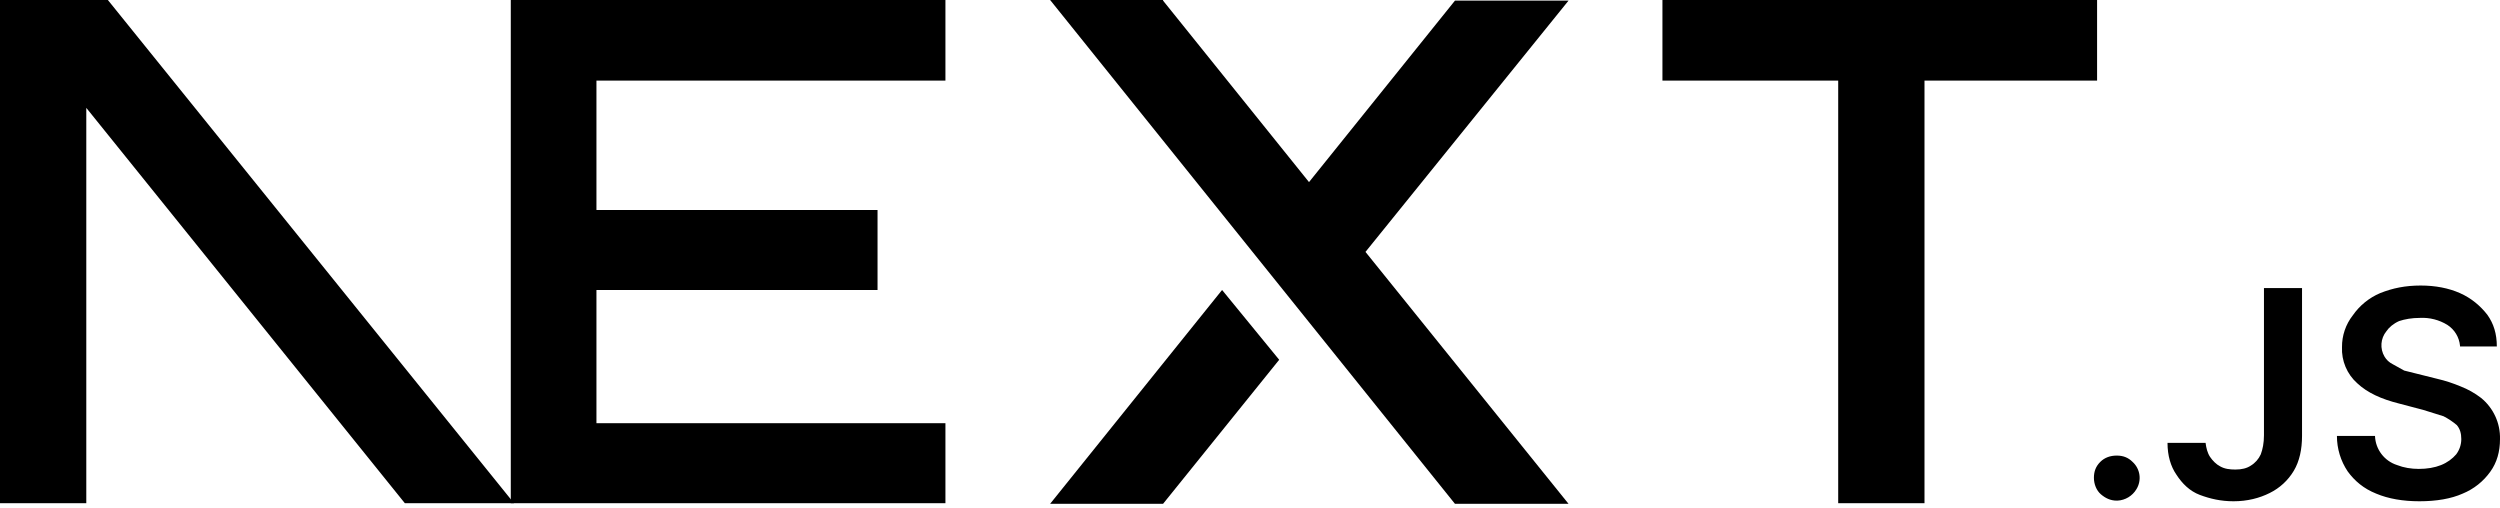
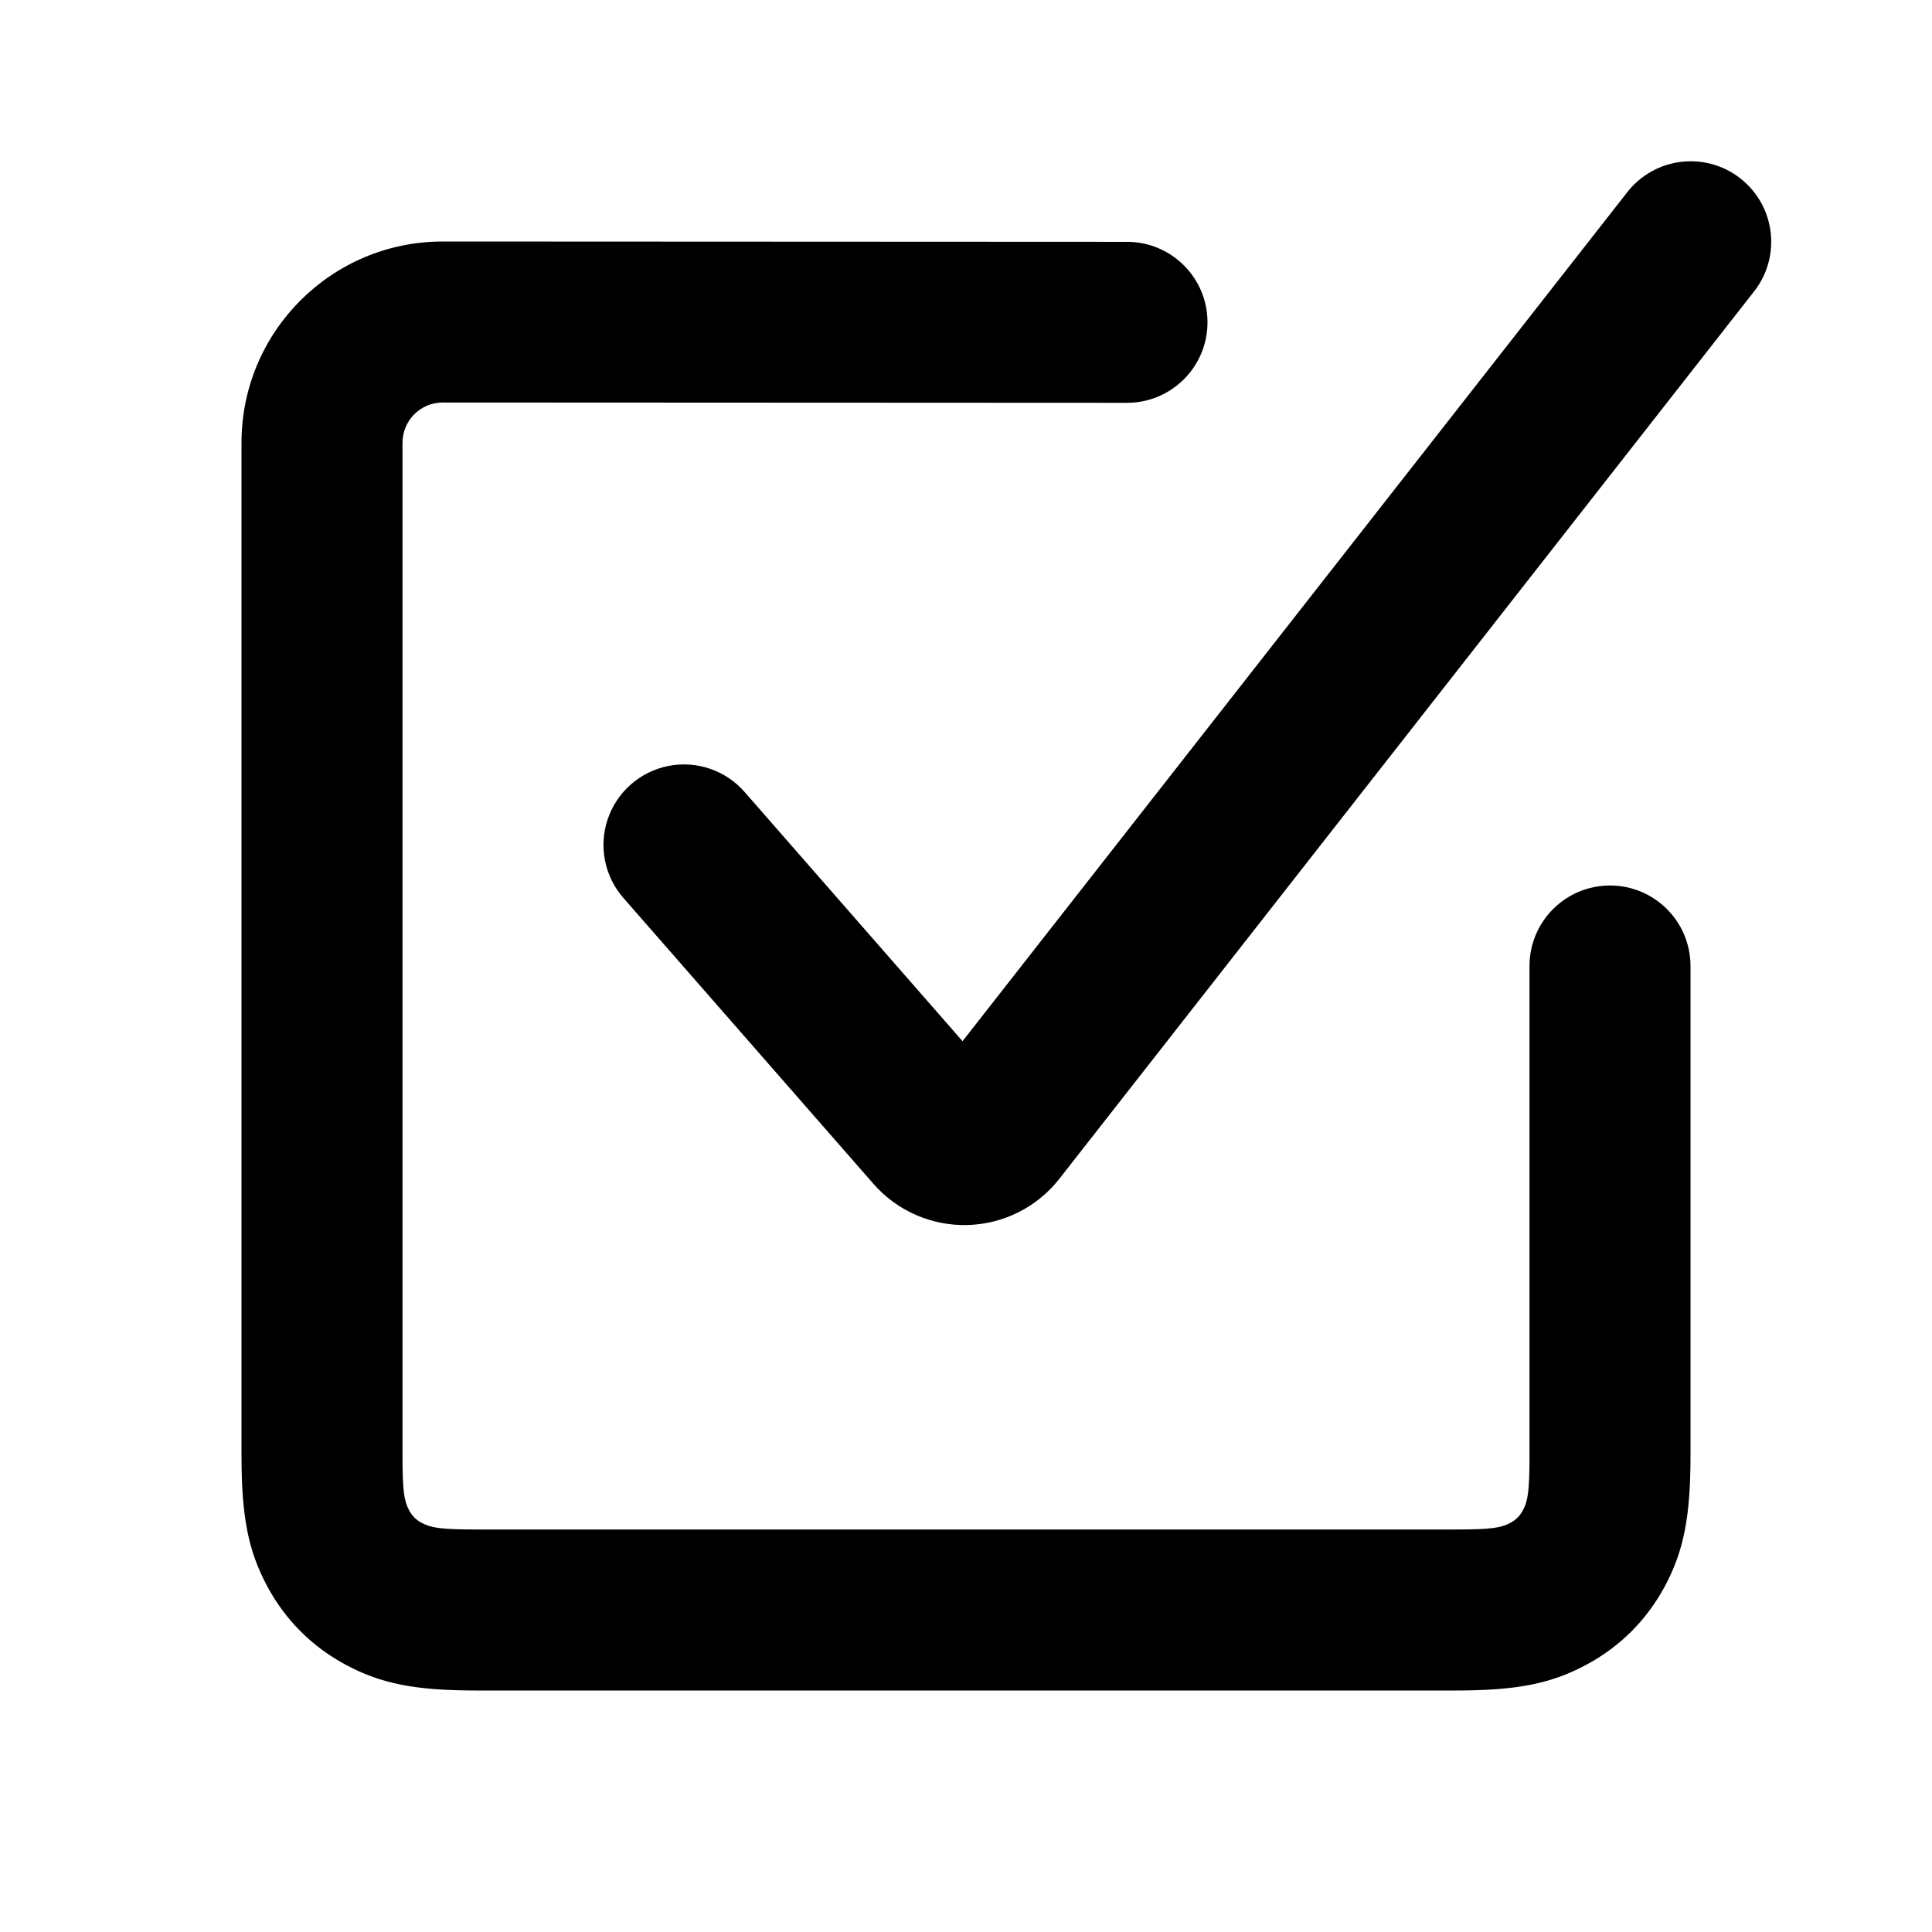
- <svg xmlns="http://www.w3.org/2000/svg" fill="none" viewBox="0 0 394 80">
-   <path fill="#000" d="M262 0h68.5v12.7h-27.2v66.6h-13.6V12.7H262V0ZM149 0v12.7H94v20.4h44.3v12.6H94v21h55v12.6H80.5V0h68.7zm34.3 0h-17.8l63.8 79.4h17.9l-32-39.7 32-39.6h-17.9l-23 28.6-23-28.6zm18.3 56.7-9-11-27.1 33.7h17.8l18.3-22.7z" />
-   <path fill="#000" d="M81 79.3 17 0H0v79.3h13.6V17l50.2 62.3H81Zm252.6-.4c-1 0-1.8-.4-2.5-1s-1.1-1.6-1.1-2.6.3-1.8 1-2.5 1.6-1 2.6-1 1.8.3 2.5 1a3.4 3.4 0 0 1 .6 4.3 3.7 3.7 0 0 1-3 1.8zm23.2-33.5h6v23.3c0 2.1-.4 4-1.3 5.5a9.1 9.1 0 0 1-3.8 3.5c-1.6.8-3.5 1.3-5.7 1.3-2 0-3.7-.4-5.3-1s-2.8-1.8-3.7-3.2c-.9-1.3-1.4-3-1.4-5h6c.1.8.3 1.6.7 2.2s1 1.2 1.6 1.5c.7.4 1.5.5 2.4.5 1 0 1.8-.2 2.4-.6a4 4 0 0 0 1.6-1.8c.3-.8.5-1.8.5-3V45.5zm30.9 9.1a4.4 4.4 0 0 0-2-3.3 7.5 7.5 0 0 0-4.3-1.1c-1.3 0-2.4.2-3.3.5-.9.4-1.6 1-2 1.6a3.5 3.5 0 0 0-.3 4c.3.5.7.9 1.3 1.2l1.8 1 2 .5 3.2.8c1.3.3 2.5.7 3.7 1.2a13 13 0 0 1 3.2 1.8 8.1 8.1 0 0 1 3 6.5c0 2-.5 3.7-1.5 5.1a10 10 0 0 1-4.4 3.5c-1.8.8-4.1 1.2-6.8 1.2-2.6 0-4.9-.4-6.8-1.2-2-.8-3.4-2-4.5-3.5a10 10 0 0 1-1.7-5.6h6a5 5 0 0 0 3.5 4.6c1 .4 2.2.6 3.4.6 1.3 0 2.5-.2 3.5-.6 1-.4 1.8-1 2.4-1.7a4 4 0 0 0 .8-2.4c0-.9-.2-1.6-.7-2.2a11 11 0 0 0-2.1-1.4l-3.2-1-3.8-1c-2.8-.7-5-1.7-6.6-3.2a7.2 7.2 0 0 1-2.4-5.7 8 8 0 0 1 1.7-5 10 10 0 0 1 4.3-3.5c2-.8 4-1.2 6.4-1.2 2.3 0 4.4.4 6.2 1.2 1.8.8 3.2 2 4.3 3.4 1 1.4 1.5 3 1.5 5h-5.8z" />
+ <svg xmlns="http://www.w3.org/2000/svg" width="800px" height="800px" viewBox="0 0 24 24" fill="none">
+   <path fill-rule="evenodd" clip-rule="evenodd" d="m20.215 2.387-8.258 10.547-2.704-3.092a1 1 0 1 0-1.506 1.316l3.103 3.548a1.5 1.5 0 0 0 2.31-.063L21.79 3.62a1 1 0 1 0-1.575-1.233zM20 11a1 1 0 0 0-1 1v6.077c0 .459-.021.57-.082.684a.364.364 0 0 1-.157.157c-.113.06-.225.082-.684.082H5.923c-.459 0-.57-.022-.684-.082a.363.363 0 0 1-.157-.157c-.06-.113-.082-.225-.082-.684V5.5a.5.5 0 0 1 .5-.5l8.5.004a1 1 0 1 0 0-2L5.5 3A2.5 2.5 0 0 0 3 5.5v12.577c0 .76.082 1.185.319 1.627.224.419.558.753.977.977.442.237.866.319 1.627.319h12.154c.76 0 1.185-.082 1.627-.319.42-.224.754-.558.978-.977.236-.442.318-.866.318-1.627V12a1 1 0 0 0-1-1z" fill="#000000" />
</svg>
